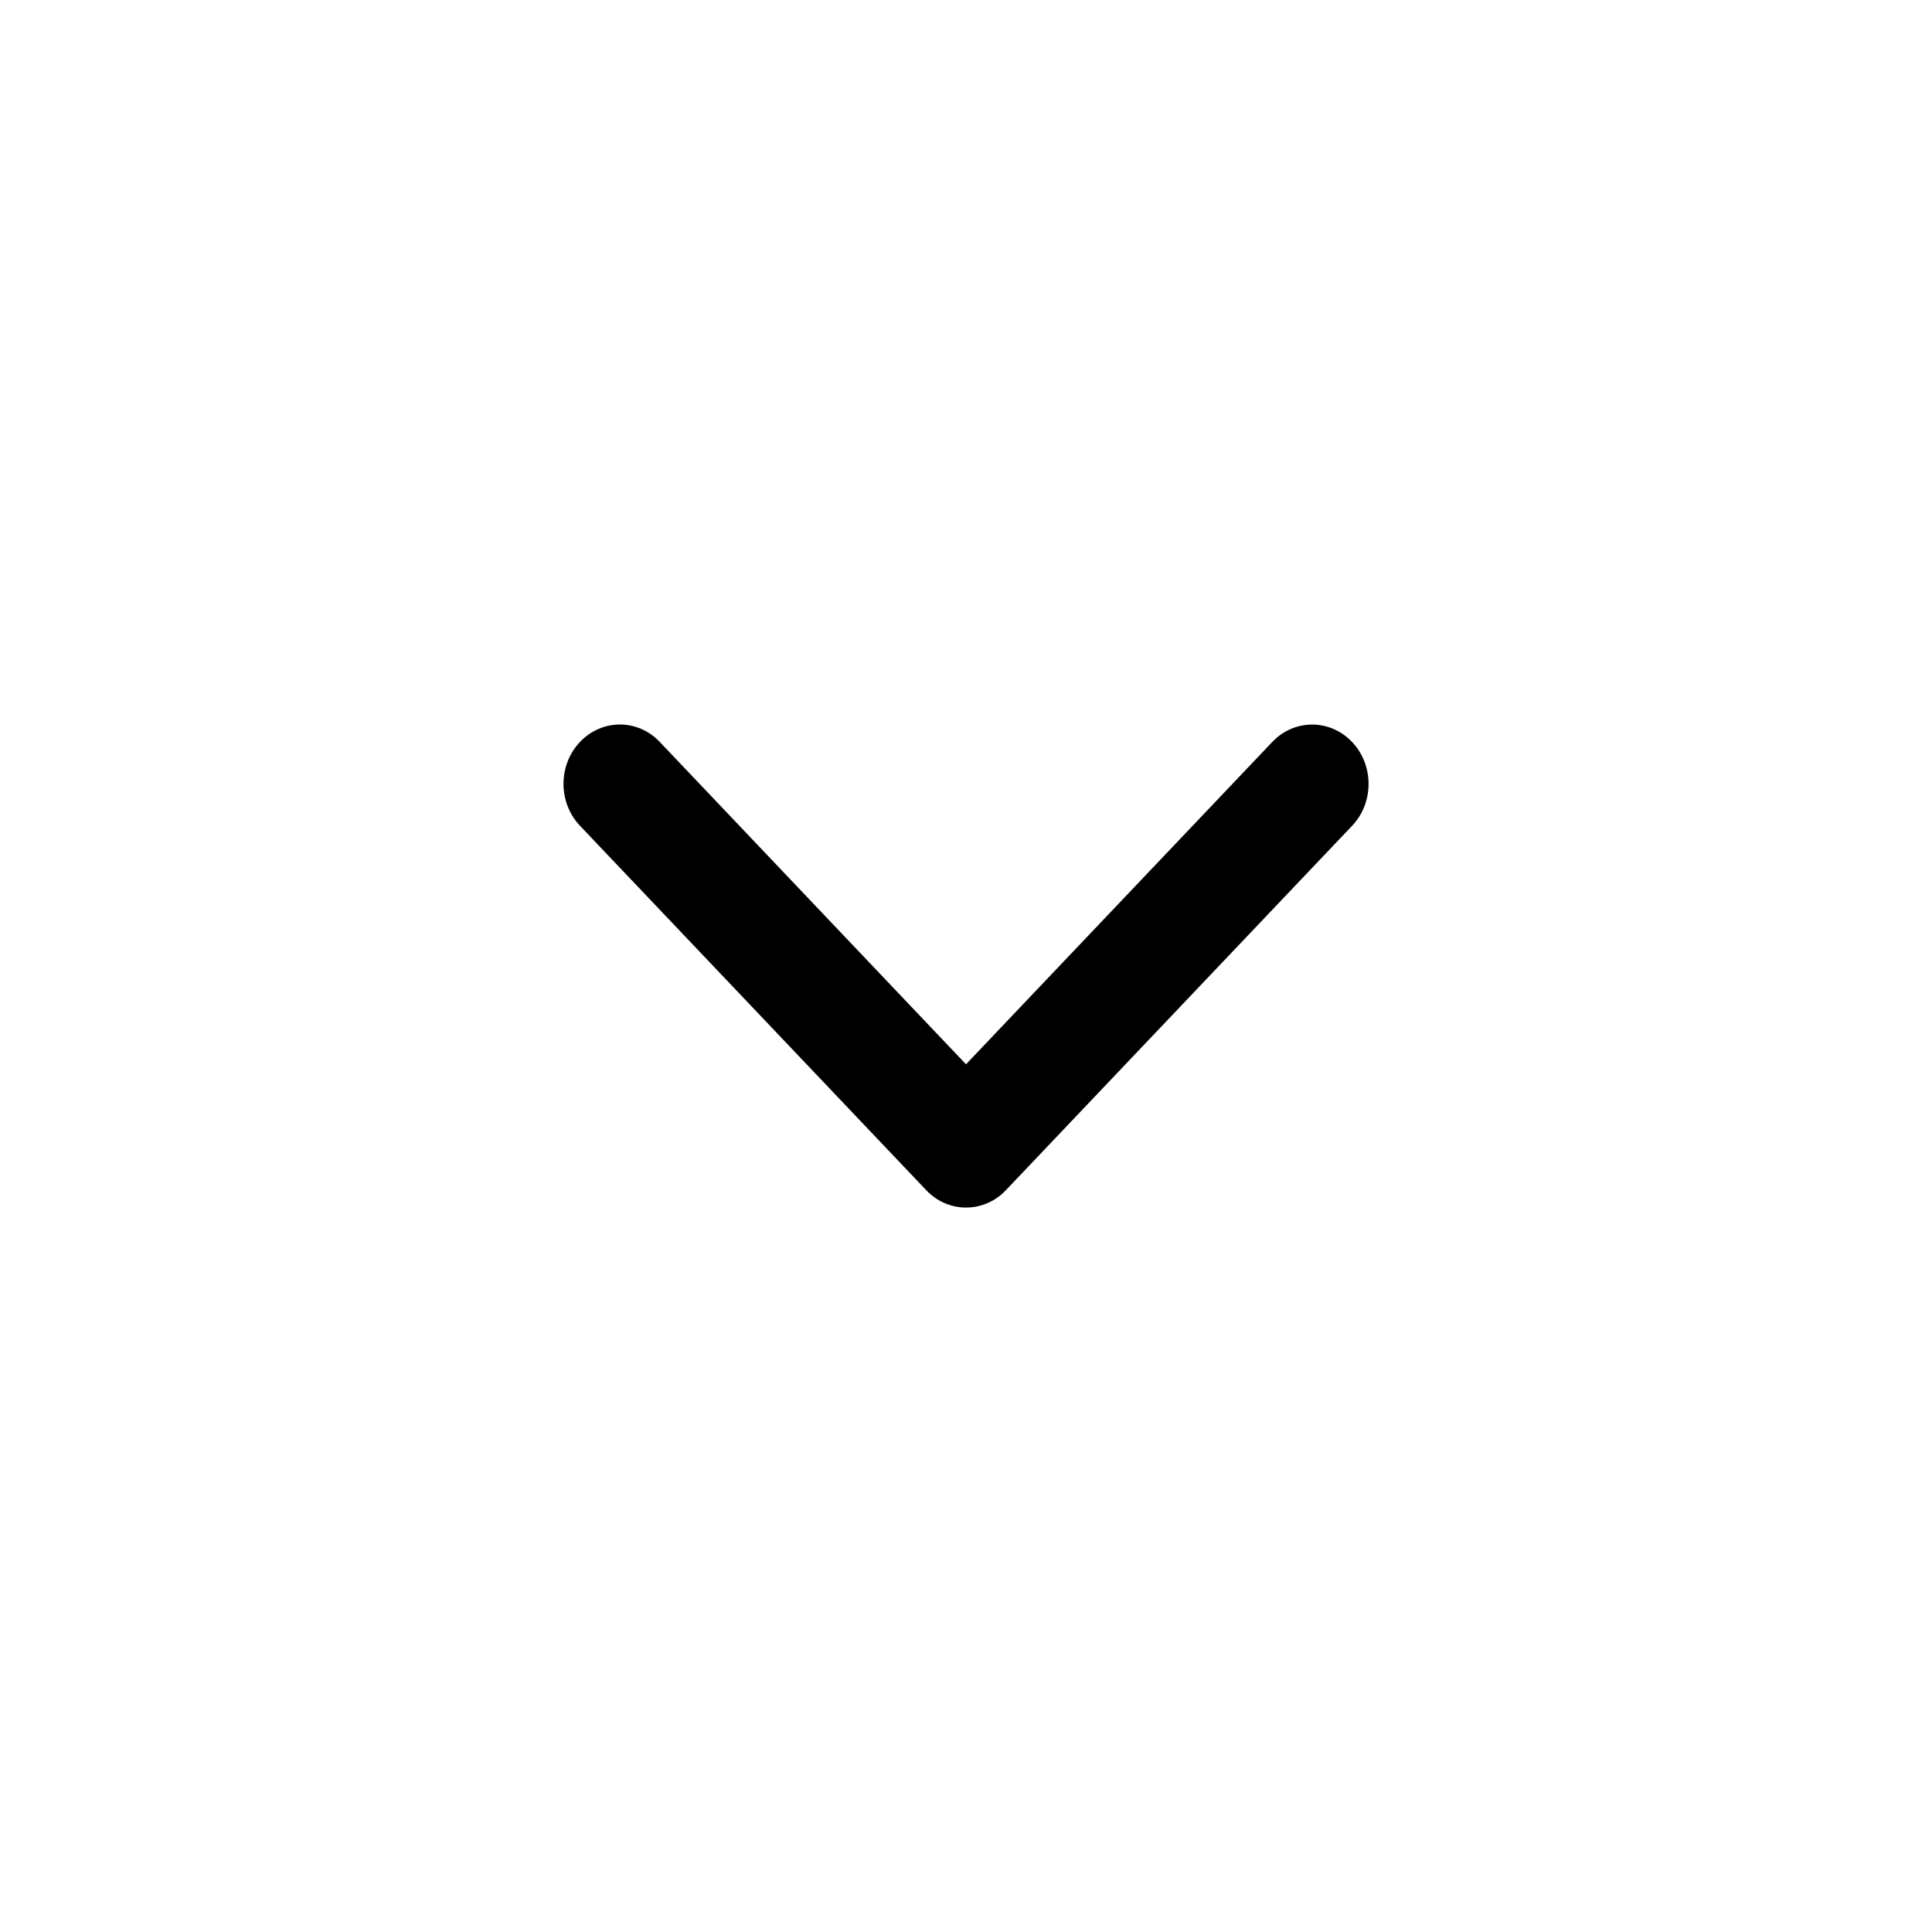
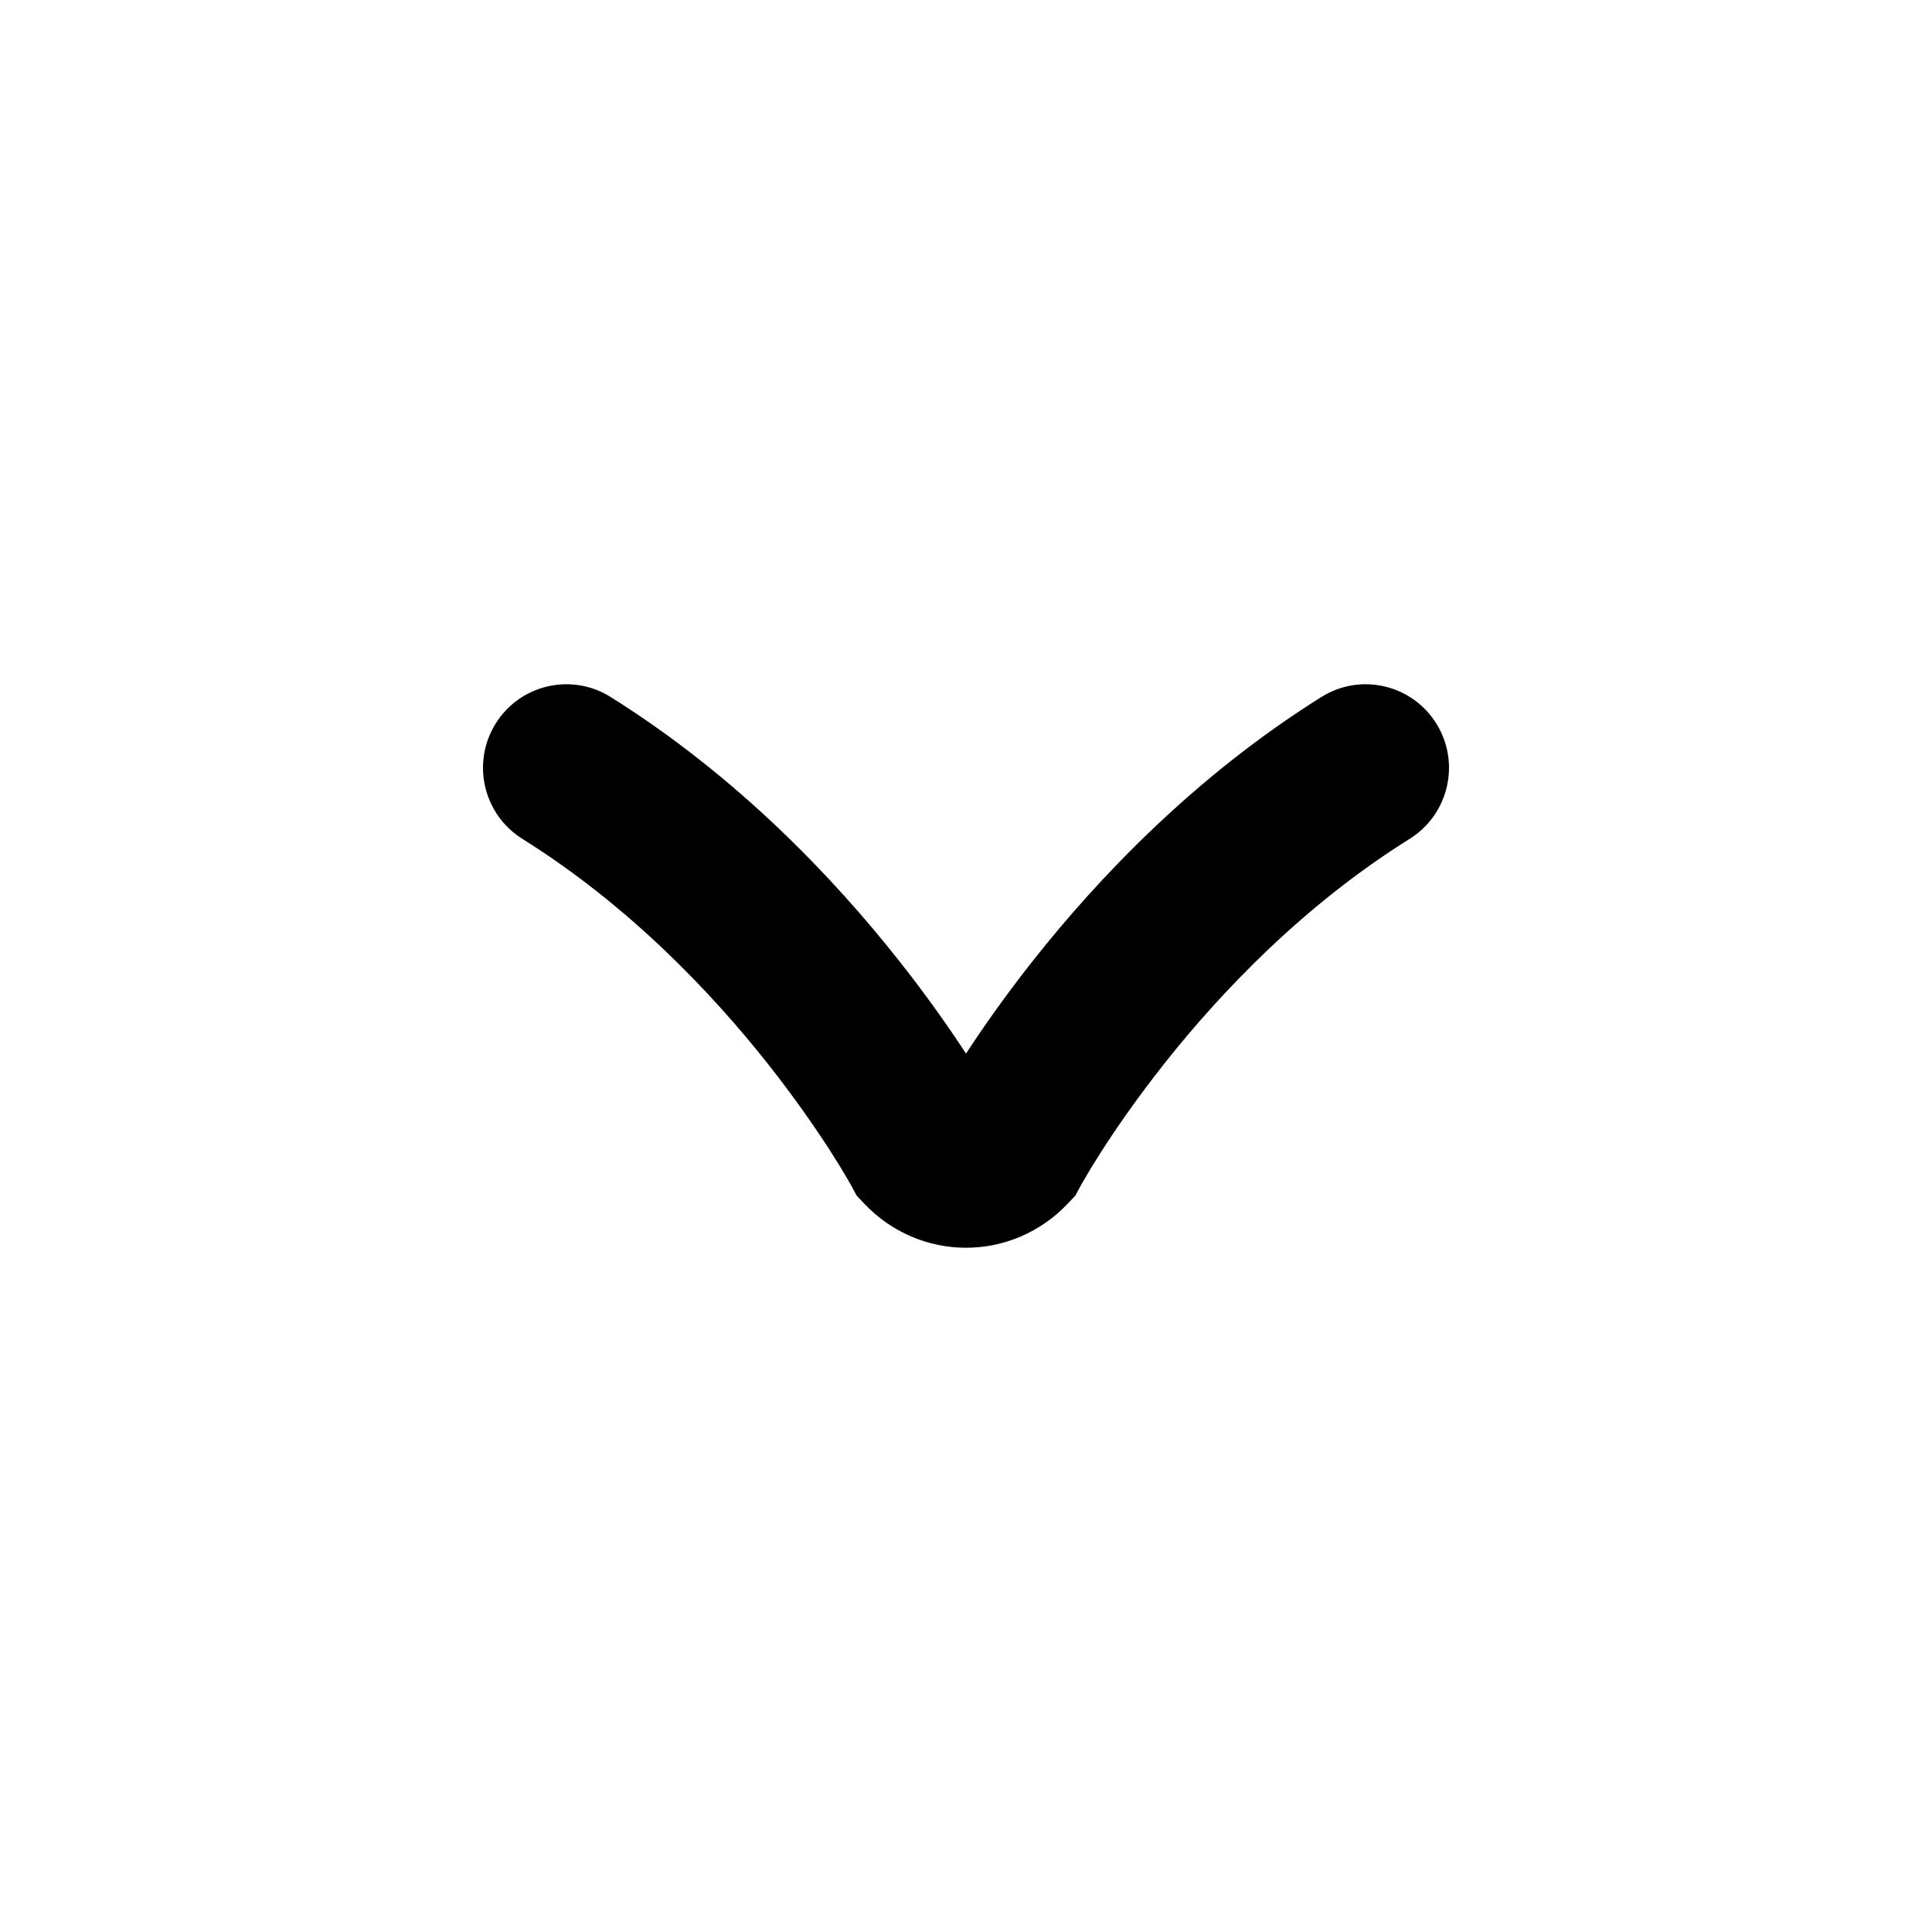
- <svg xmlns="http://www.w3.org/2000/svg" viewBox="0 0 32 32">
-   <path d="M15.34 19.712l-5.733-6.034c-0.365-0.384-0.365-1.006 0-1.39s0.956-0.384 1.32 0l5.073 5.34 5.073-5.339c0.365-0.384 0.956-0.384 1.321 0s0.365 1.006 0 1.39l-5.733 6.034c-0.182 0.192-0.421 0.288-0.66 0.288s-0.478-0.096-0.66-0.288z" />
+ <svg xmlns="http://www.w3.org/2000/svg" viewBox="0 0 24 24">
+   <path fill-rule="evenodd" clip-rule="evenodd" d="M17.843 8.989C18.146 9.476 17.997 10.117 17.512 10.42C16.198 11.241 15.17 12.32 14.464 13.212C14.114 13.655 13.848 14.043 13.673 14.318C13.585 14.455 13.52 14.563 13.479 14.635C13.458 14.671 13.443 14.697 13.433 14.714L13.424 14.73L13.423 14.732L13.358 14.853L13.263 14.953C12.924 15.311 12.466 15.5 12 15.5C11.534 15.5 11.076 15.311 10.737 14.953L10.642 14.853L10.577 14.733L10.577 14.732L10.576 14.73L10.567 14.714C10.557 14.697 10.542 14.671 10.521 14.635C10.48 14.563 10.415 14.455 10.327 14.318C10.151 14.043 9.886 13.655 9.536 13.212C8.83 12.32 7.802 11.241 6.488 10.42C6.003 10.116 5.854 9.476 6.157 8.989C6.459 8.503 7.098 8.354 7.583 8.657C9.163 9.645 10.361 10.914 11.157 11.921C11.515 12.372 11.796 12.776 12 13.088C12.204 12.776 12.485 12.372 12.842 11.921C13.639 10.914 14.837 9.645 16.417 8.657C16.902 8.354 17.541 8.503 17.843 8.989Z" />
</svg>
